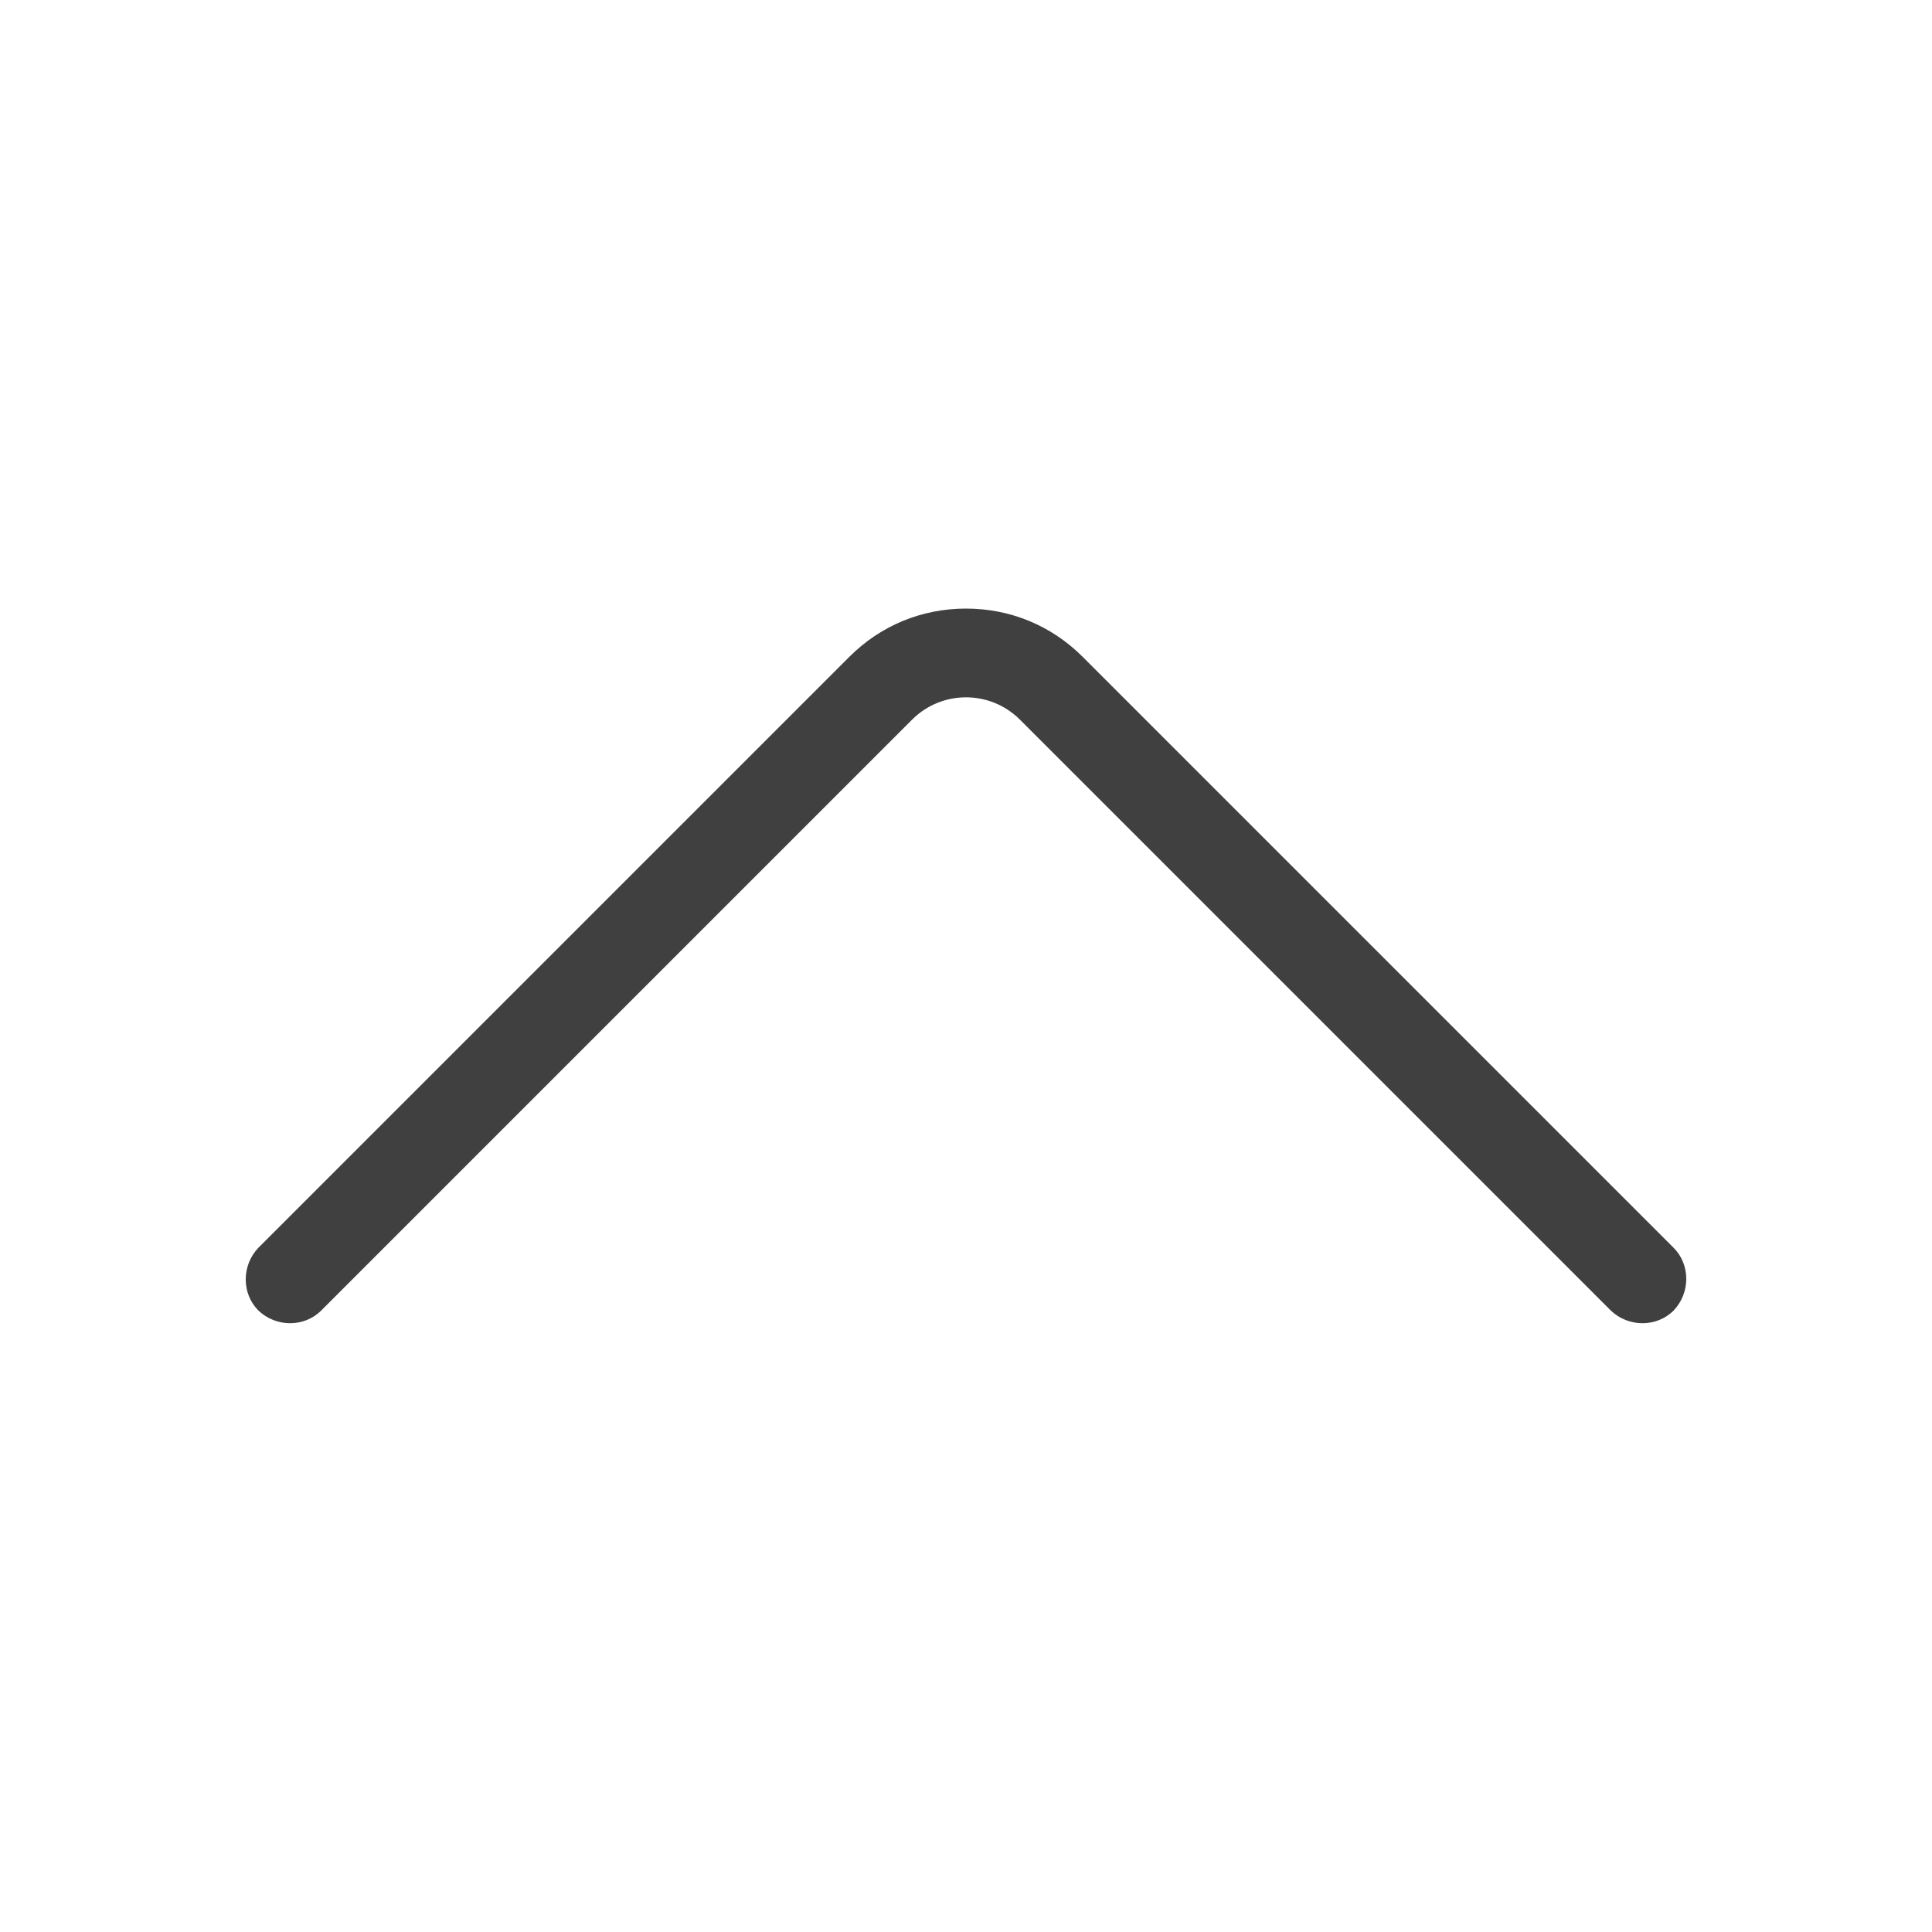
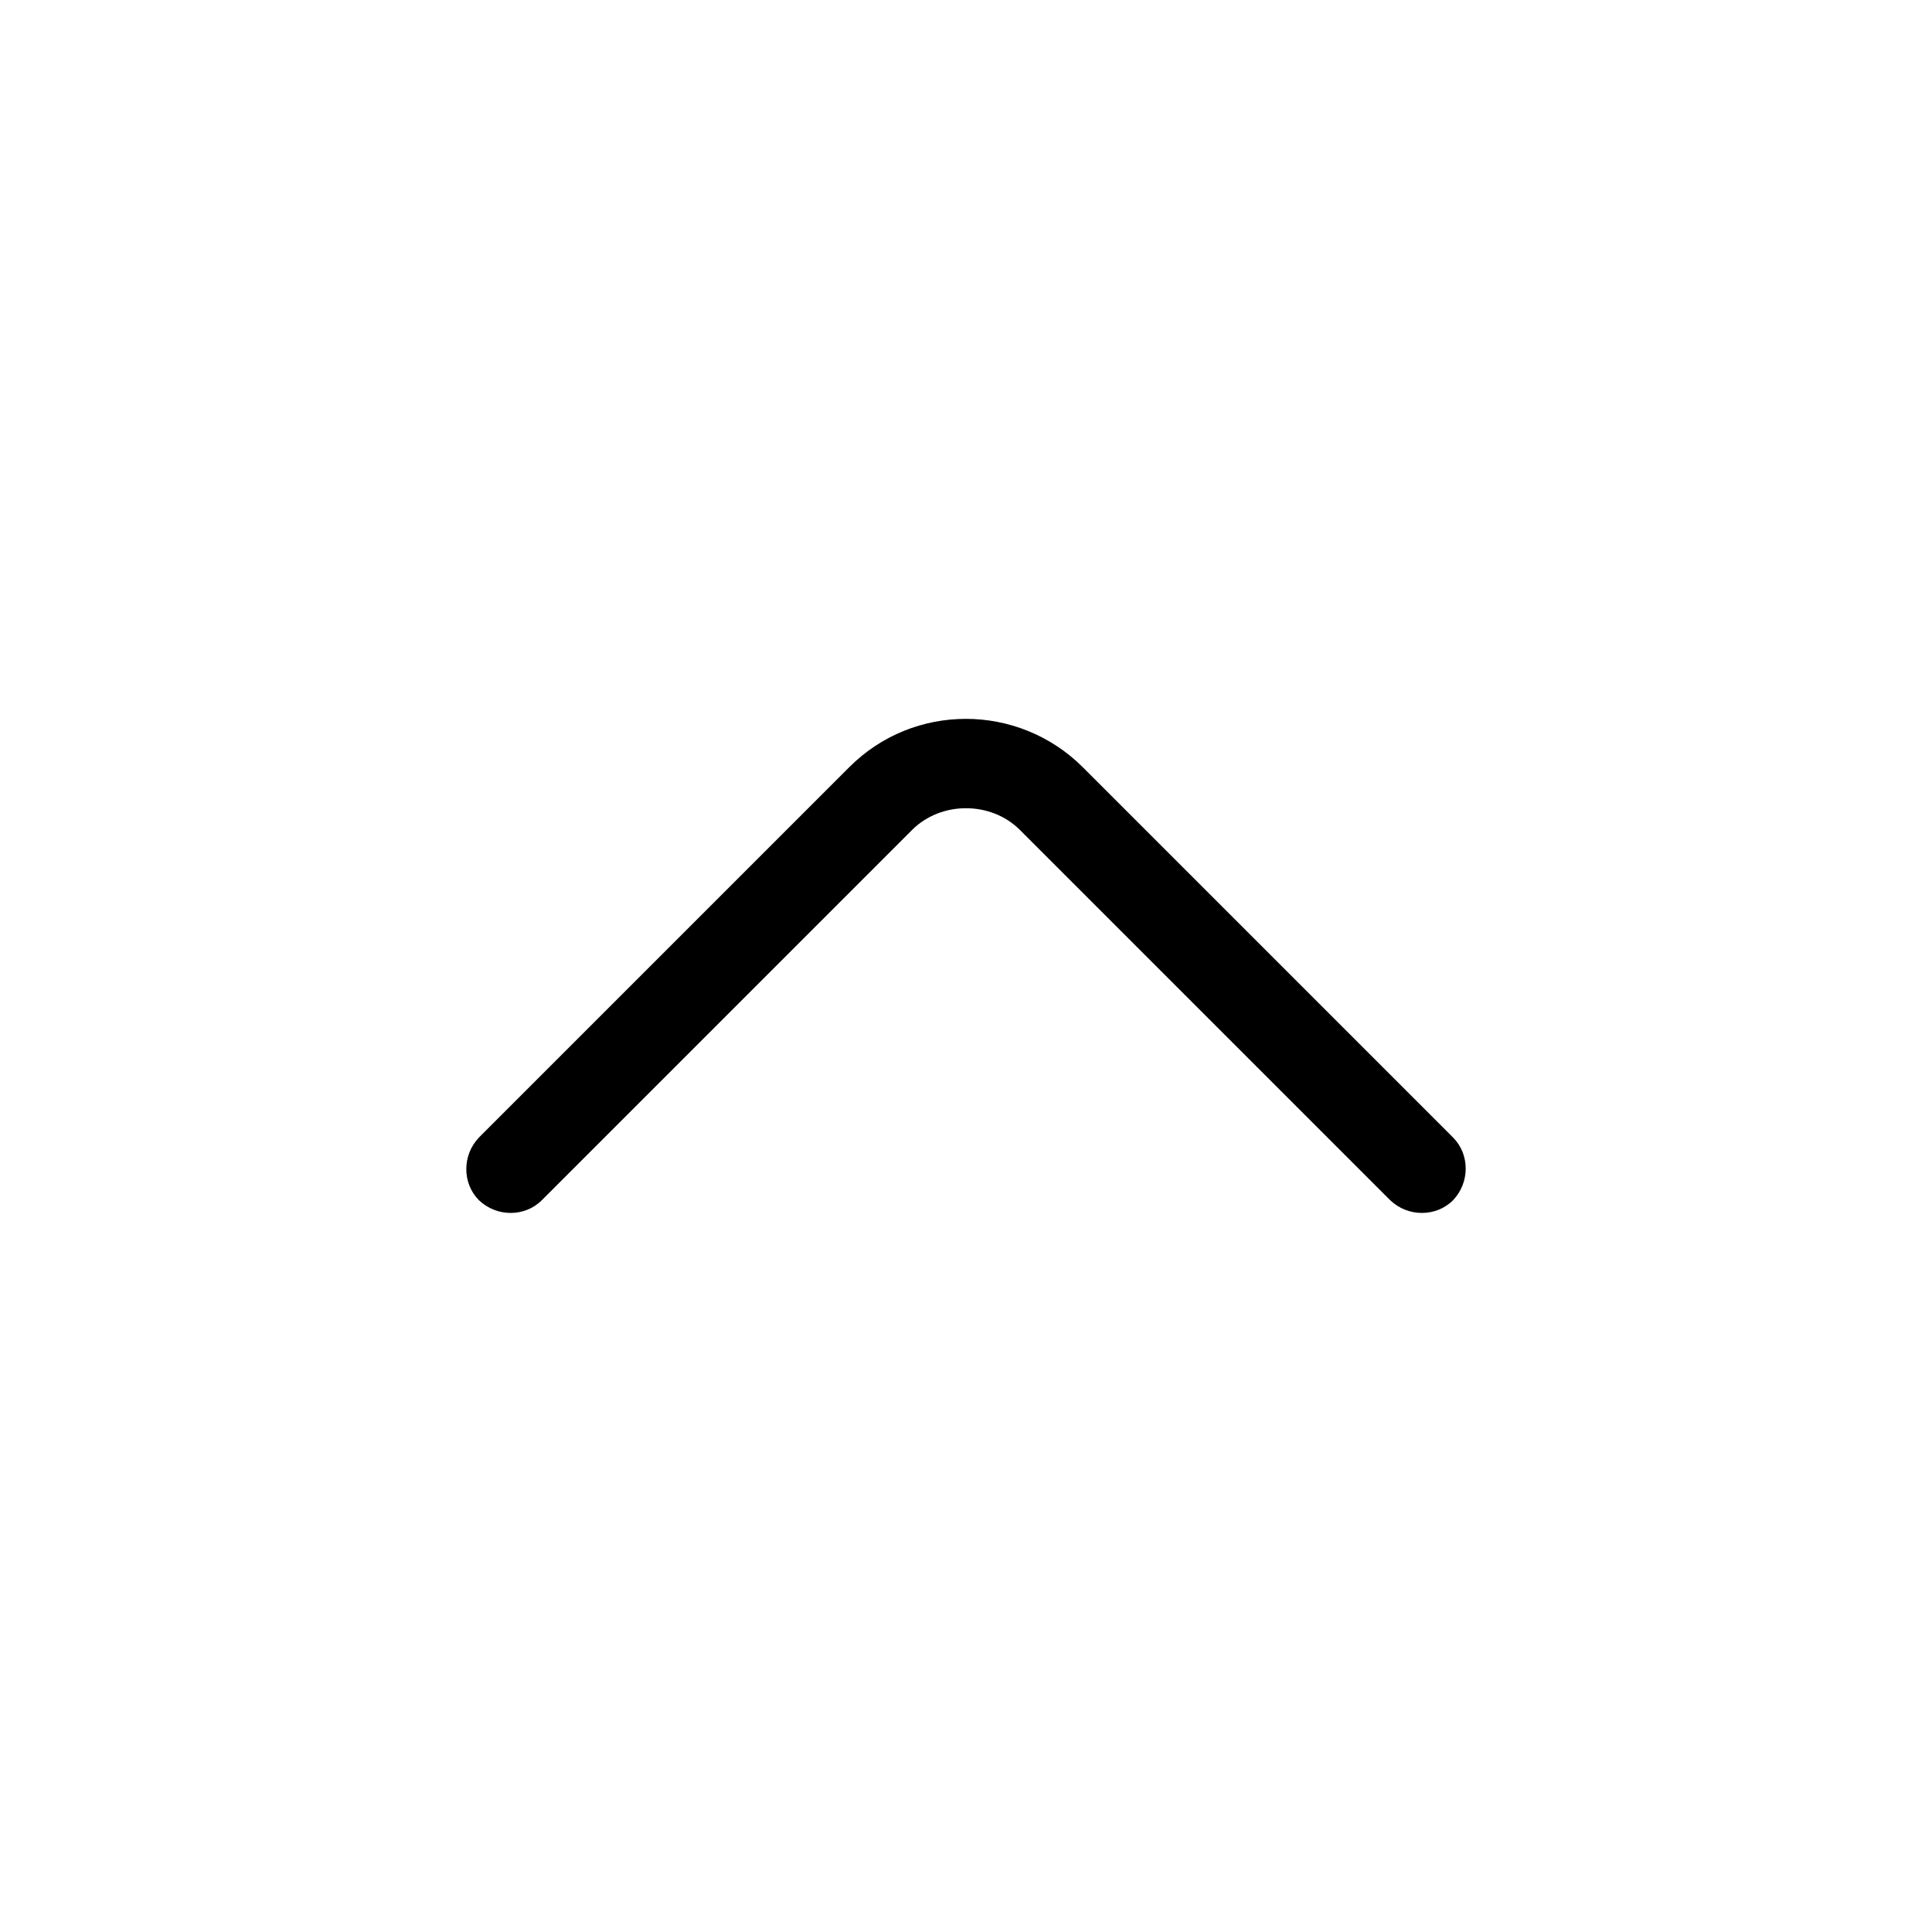
<svg xmlns="http://www.w3.org/2000/svg" id="TF" viewBox="0 0 24 24">
-   <path d="M12,7.56c.55,0,1.06.21,1.45.6l7.34,7.34c.21.21.21.56,0,.78-.21.21-.56.21-.78,0l-7.34-7.34c-.37-.37-.97-.37-1.34,0l-7.34,7.34c-.21.21-.56.21-.78,0-.21-.21-.21-.56,0-.78l7.34-7.34c.39-.39.9-.6,1.45-.6Z" style="fill: #404040; stroke-width: 0px;" />
+   <path d="M12,8.93c.52,0,1.05.2,1.45.6l4.6,4.6c.21.21.21.56,0,.78-.21.21-.56.21-.78,0l-4.6-4.6c-.36-.36-.98-.36-1.34,0l-4.6,4.6c-.21.21-.56.21-.78,0-.21-.21-.21-.56,0-.78l4.6-4.6c.4-.4.92-.6,1.45-.6Z" />
</svg>
